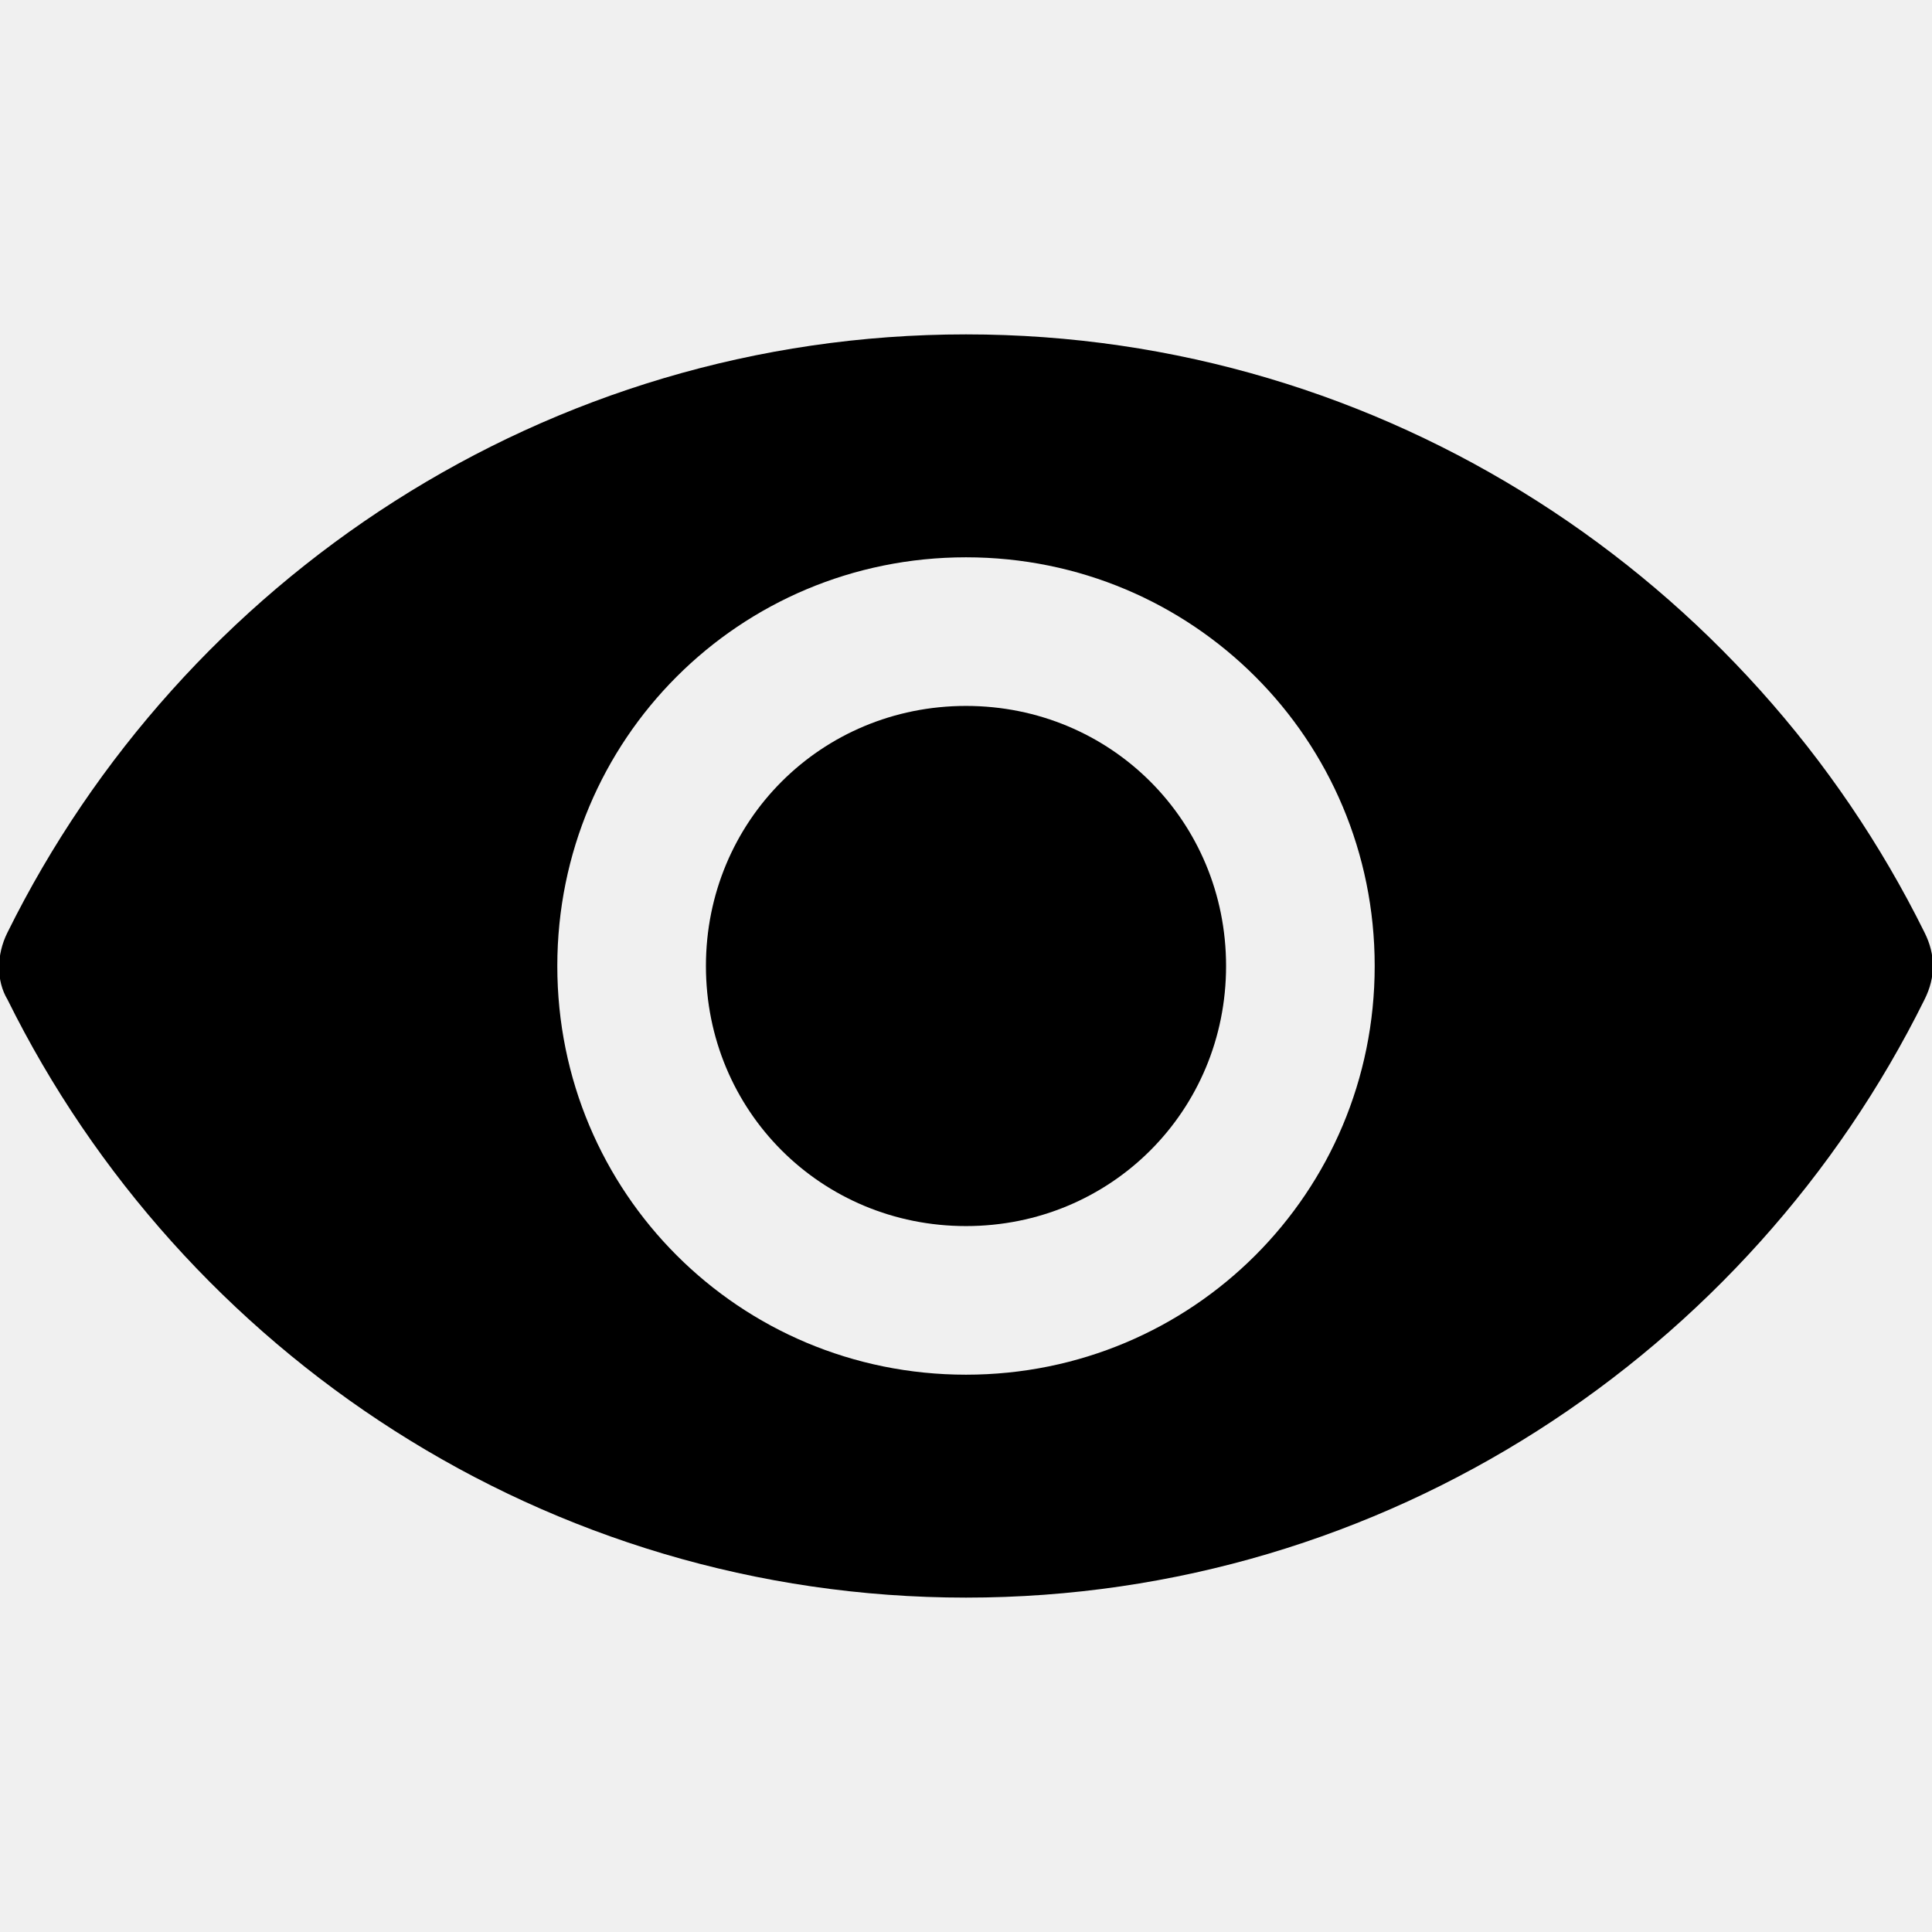
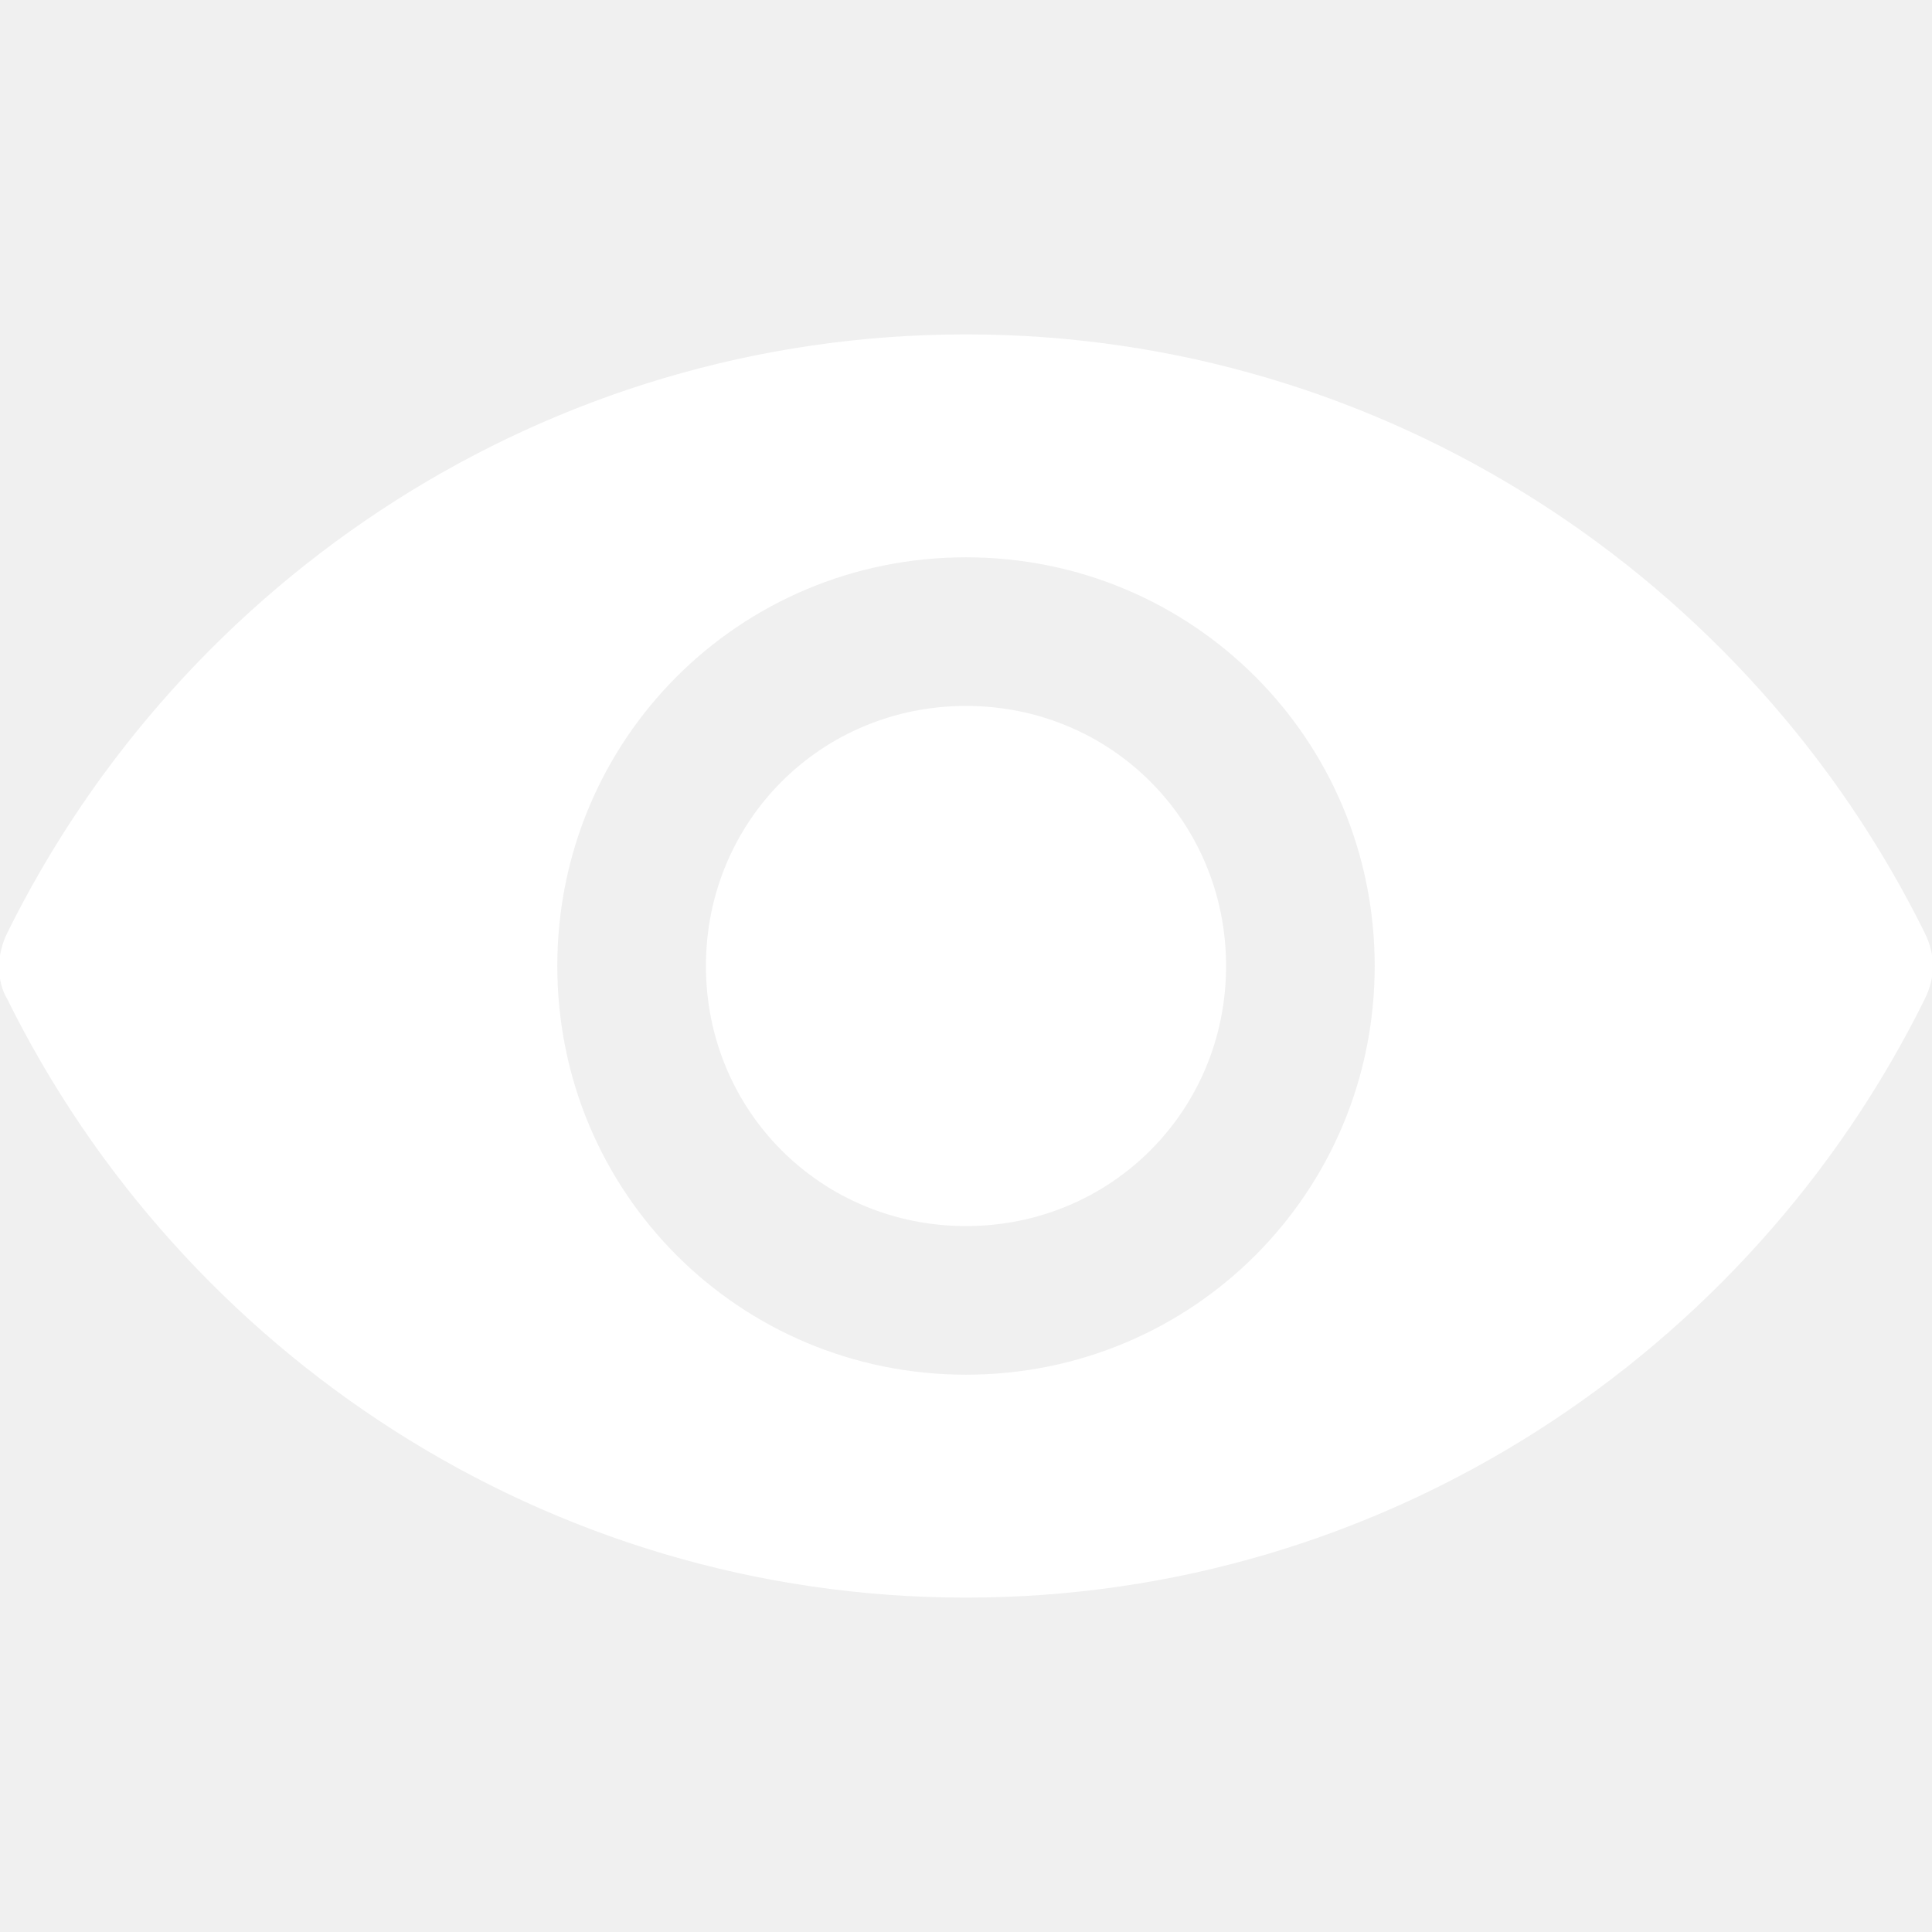
- <svg xmlns="http://www.w3.org/2000/svg" fill="#000000" width="800px" height="800px" viewBox="0 0 52 52" enable-background="new 0 0 52 52" xml:space="preserve">
+ <svg xmlns="http://www.w3.org/2000/svg" fill="#FFFFFF" width="800px" height="800px" viewBox="0 0 52 52" enable-background="new 0 0 52 52" xml:space="preserve">
  <g>
    <path d="M51.8,25.1C47.1,15.6,37.3,9,26,9S4.9,15.6,0.2,25.1c-0.3,0.6-0.3,1.3,0,1.8C4.9,36.4,14.7,43,26,43   s21.1-6.6,25.8-16.1C52.1,26.3,52.1,25.7,51.8,25.1z M26,37c-6.1,0-11-4.9-11-11s4.9-11,11-11s11,4.9,11,11S32.1,37,26,37z" />
    <path d="M26,19c-3.9,0-7,3.1-7,7s3.1,7,7,7s7-3.1,7-7S29.9,19,26,19z" />
  </g>
</svg>
